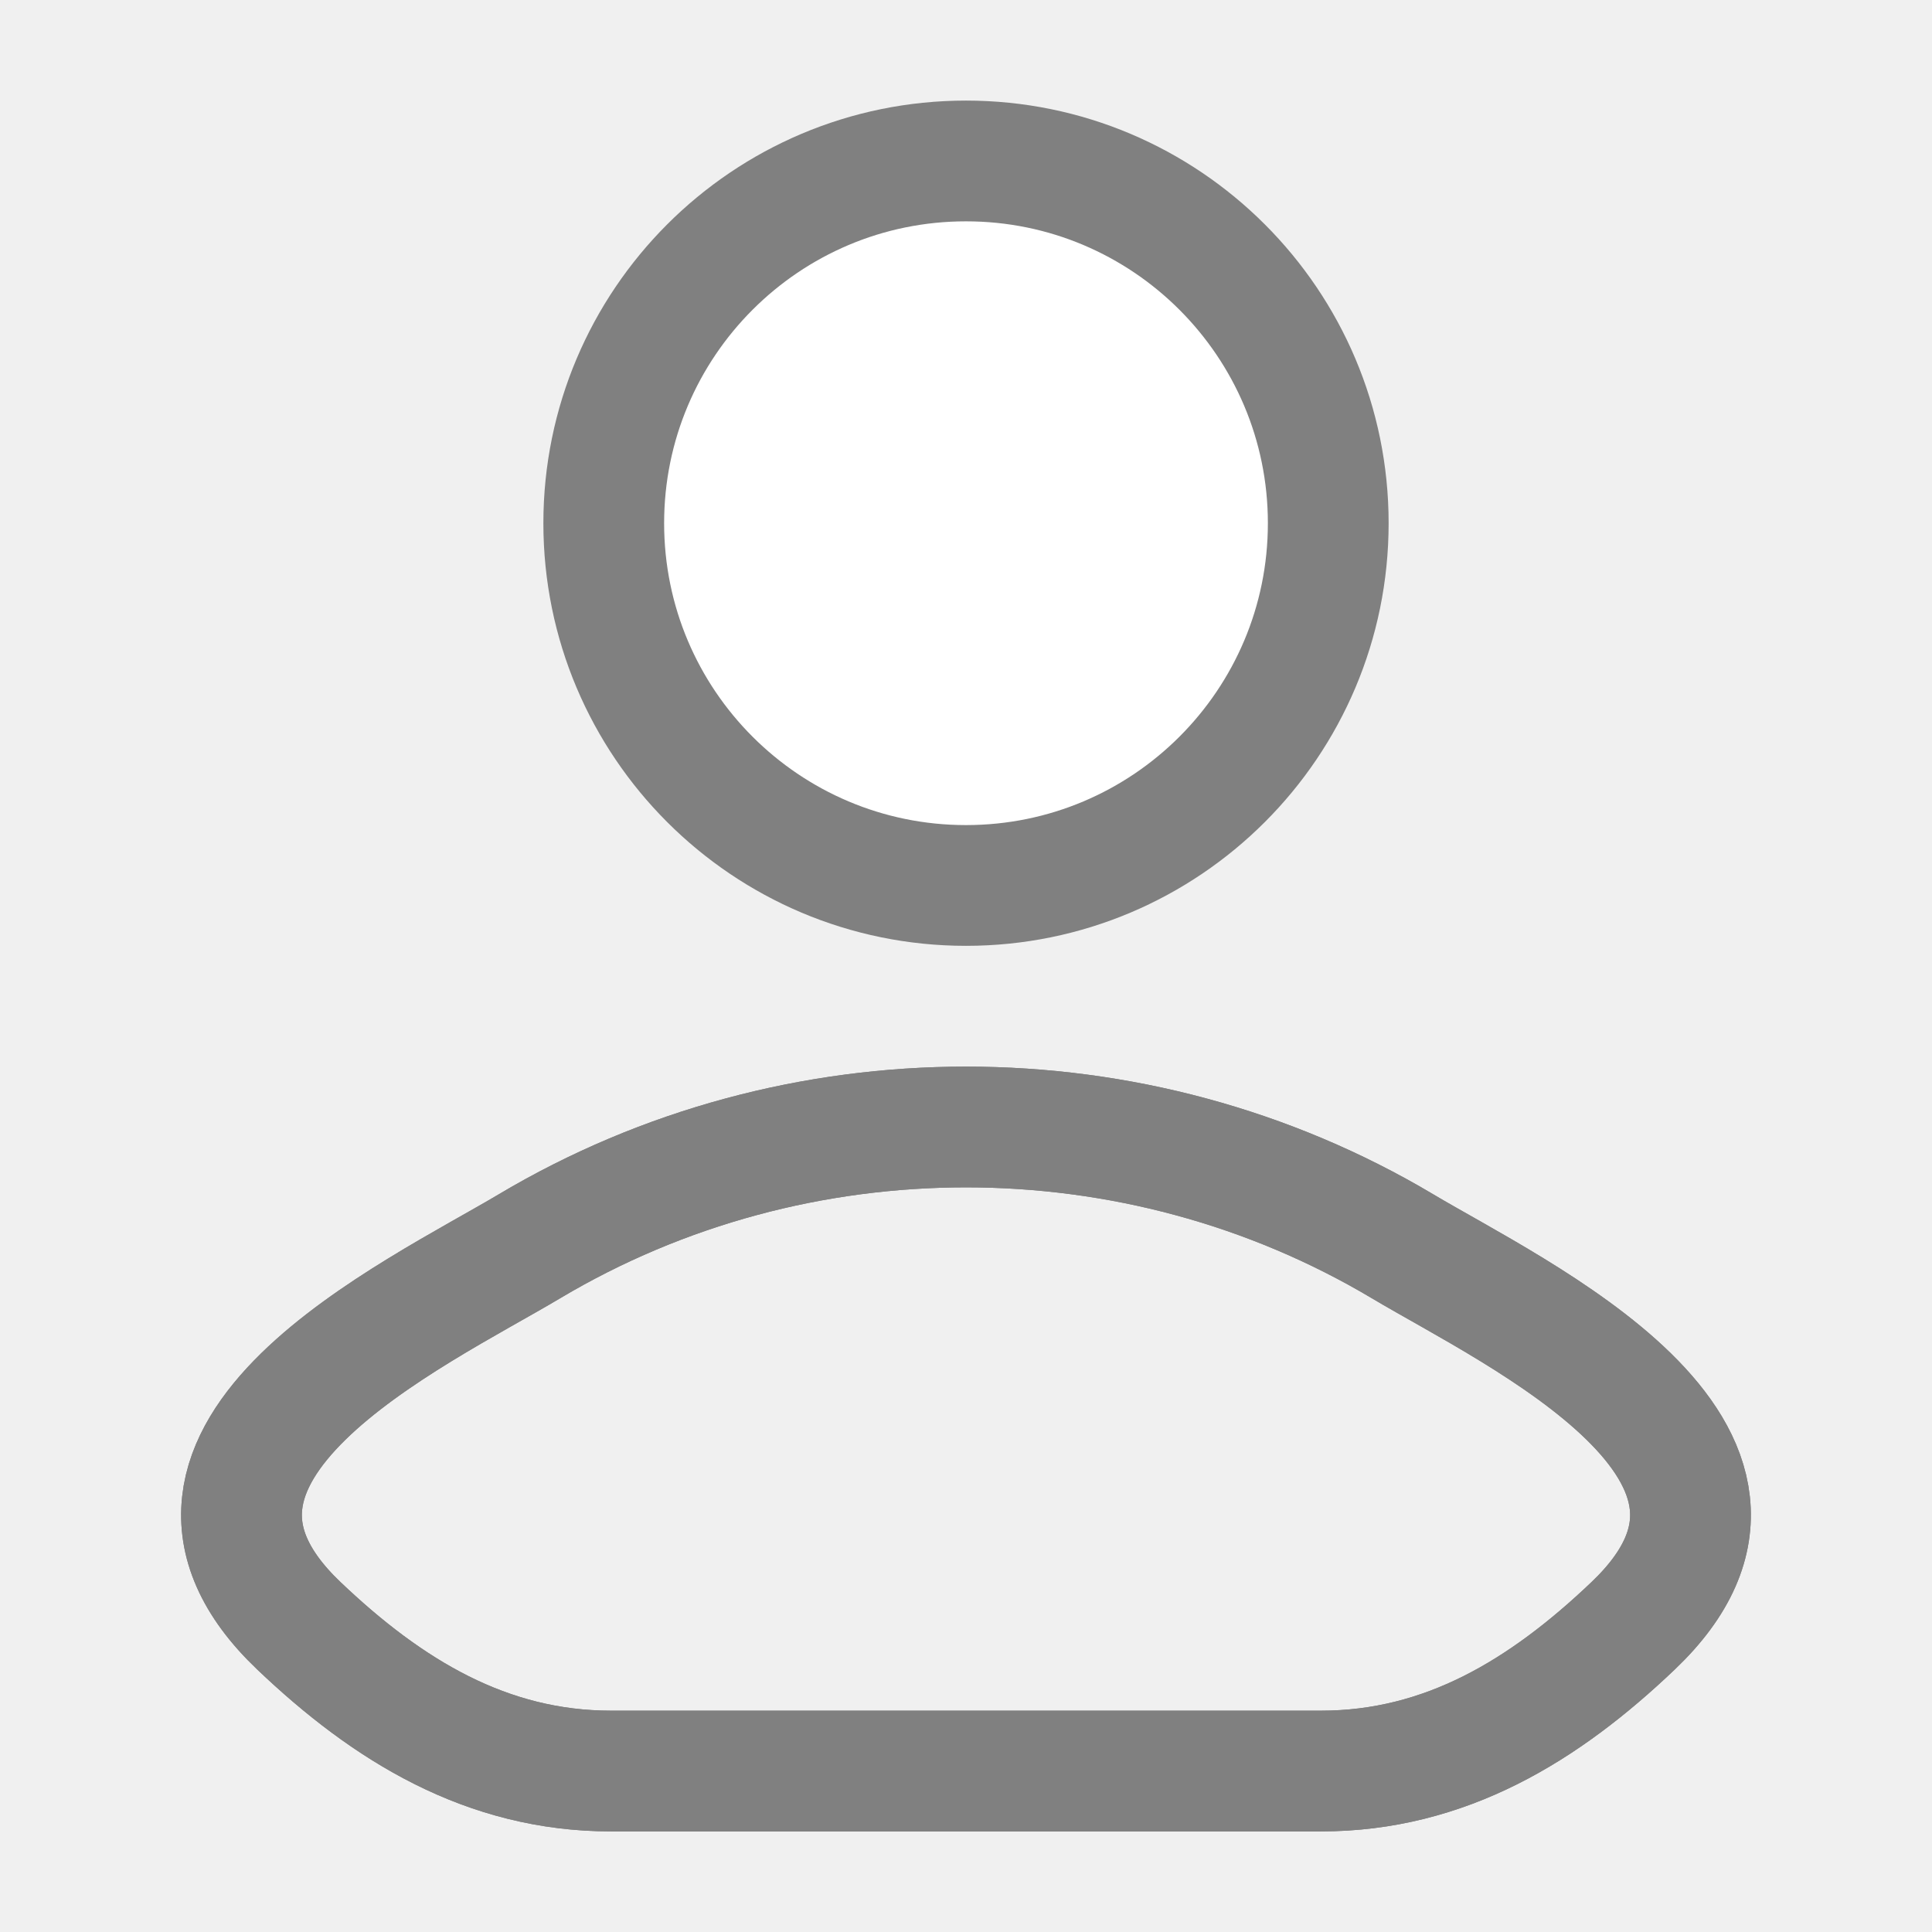
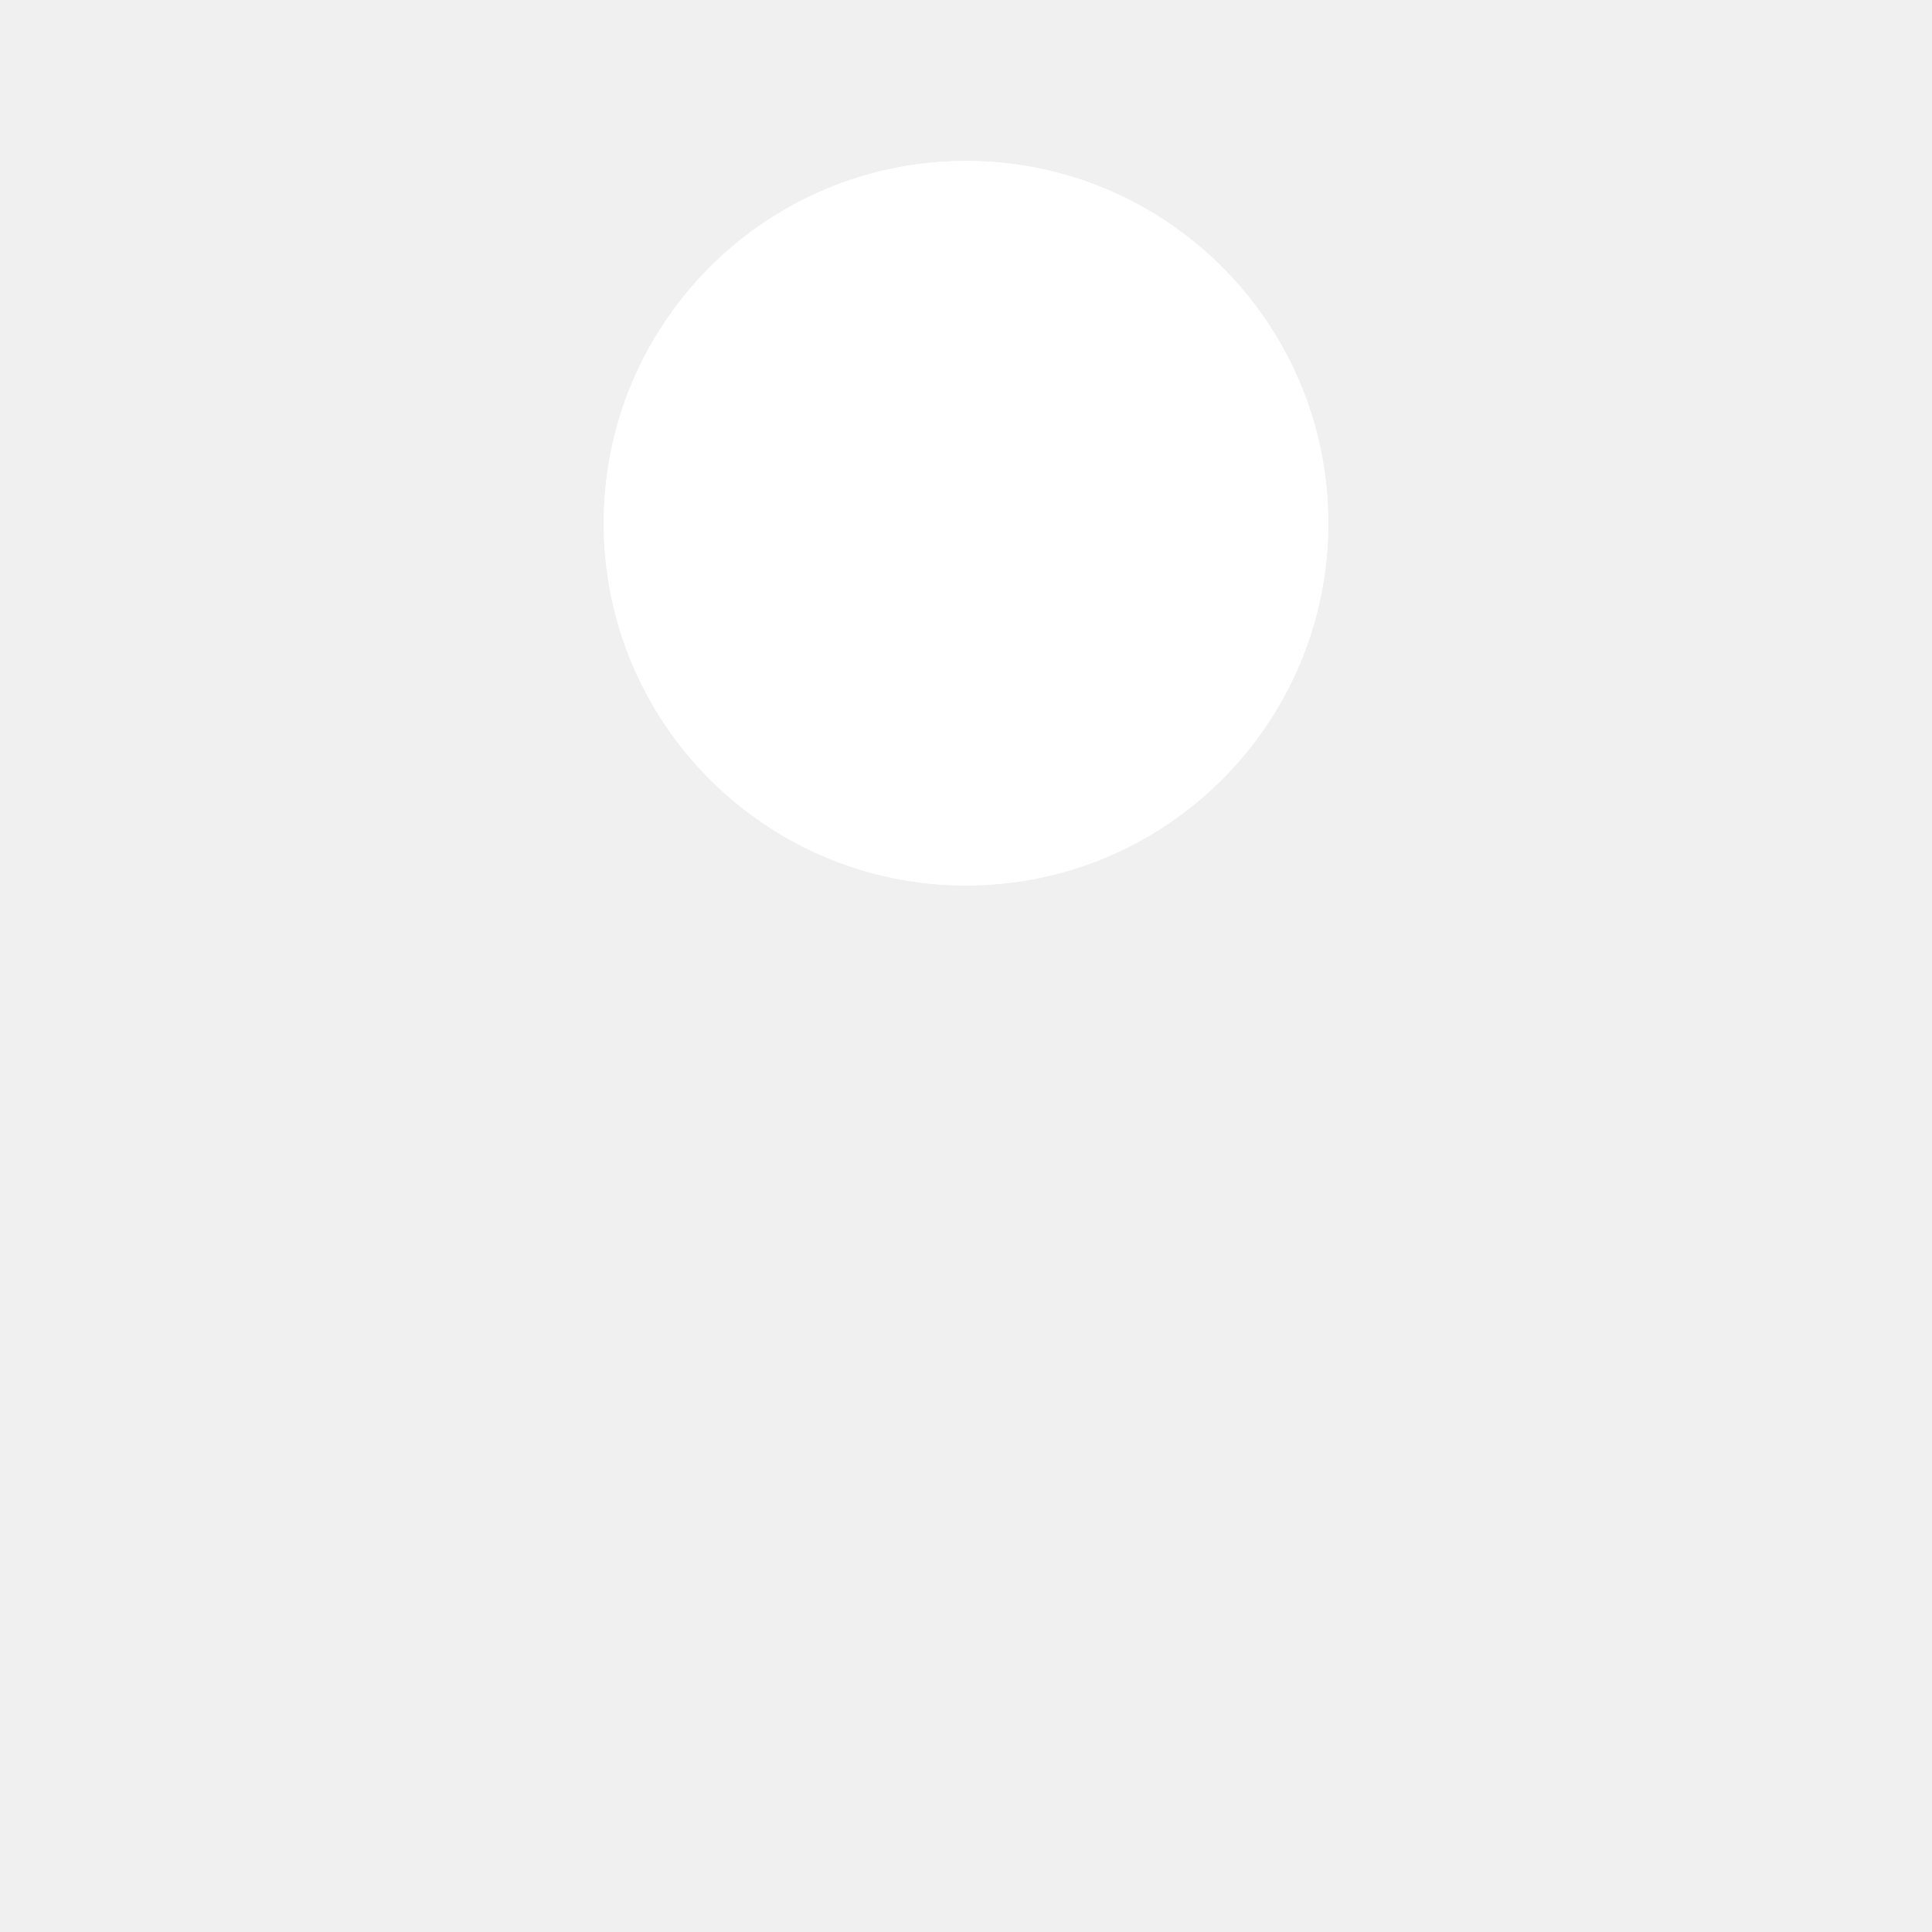
<svg xmlns="http://www.w3.org/2000/svg" width="16" height="16" viewBox="0 0 16 16" fill="none">
-   <path d="M4.385 10.321C3.442 10.883 0.969 12.03 2.475 13.464C3.211 14.165 4.03 14.667 5.061 14.667H10.939C11.97 14.667 12.789 14.165 13.525 13.464C15.031 12.03 12.558 10.883 11.615 10.321C9.403 9.004 6.597 9.004 4.385 10.321Z" stroke="#808080" stroke-linecap="round" stroke-linejoin="round" />
-   <path d="M4.385 10.321C3.442 10.883 0.969 12.03 2.475 13.464C3.211 14.165 4.03 14.667 5.061 14.667H10.939C11.97 14.667 12.789 14.165 13.525 13.464C15.031 12.03 12.558 10.883 11.615 10.321C9.403 9.004 6.597 9.004 4.385 10.321Z" stroke="#808080" stroke-linecap="round" stroke-linejoin="round" />
+   <path d="M4.385 10.321C3.442 10.883 0.969 12.03 2.475 13.464C3.211 14.165 4.03 14.667 5.061 14.667H10.939C11.97 14.667 12.789 14.165 13.525 13.464C15.031 12.03 12.558 10.883 11.615 10.321C9.403 9.004 6.597 9.004 4.385 10.321Z" stroke-linecap="round" stroke-linejoin="round" />
+   <path d="M4.385 10.321C3.442 10.883 0.969 12.03 2.475 13.464C3.211 14.165 4.03 14.667 5.061 14.667H10.939C11.97 14.667 12.789 14.165 13.525 13.464C15.031 12.03 12.558 10.883 11.615 10.321C9.403 9.004 6.597 9.004 4.385 10.321Z" stroke-linecap="round" stroke-linejoin="round" />
  <path d="M11 4.333C11 5.99 9.657 7.333 8 7.333C6.343 7.333 5 5.99 5 4.333C5 2.677 6.343 1.333 8 1.333C9.657 1.333 11 2.677 11 4.333Z" fill="white" />
  <path d="M11 4.333C11 5.99 9.657 7.333 8 7.333C6.343 7.333 5 5.99 5 4.333C5 2.677 6.343 1.333 8 1.333C9.657 1.333 11 2.677 11 4.333Z" fill="white" />
-   <path d="M11 4.333C11 5.99 9.657 7.333 8 7.333C6.343 7.333 5 5.99 5 4.333C5 2.677 6.343 1.333 8 1.333C9.657 1.333 11 2.677 11 4.333Z" stroke="#808080" />
+   <path d="M11 4.333C11 5.99 9.657 7.333 8 7.333C6.343 7.333 5 5.99 5 4.333C5 2.677 6.343 1.333 8 1.333C9.657 1.333 11 2.677 11 4.333Z" />
</svg>
